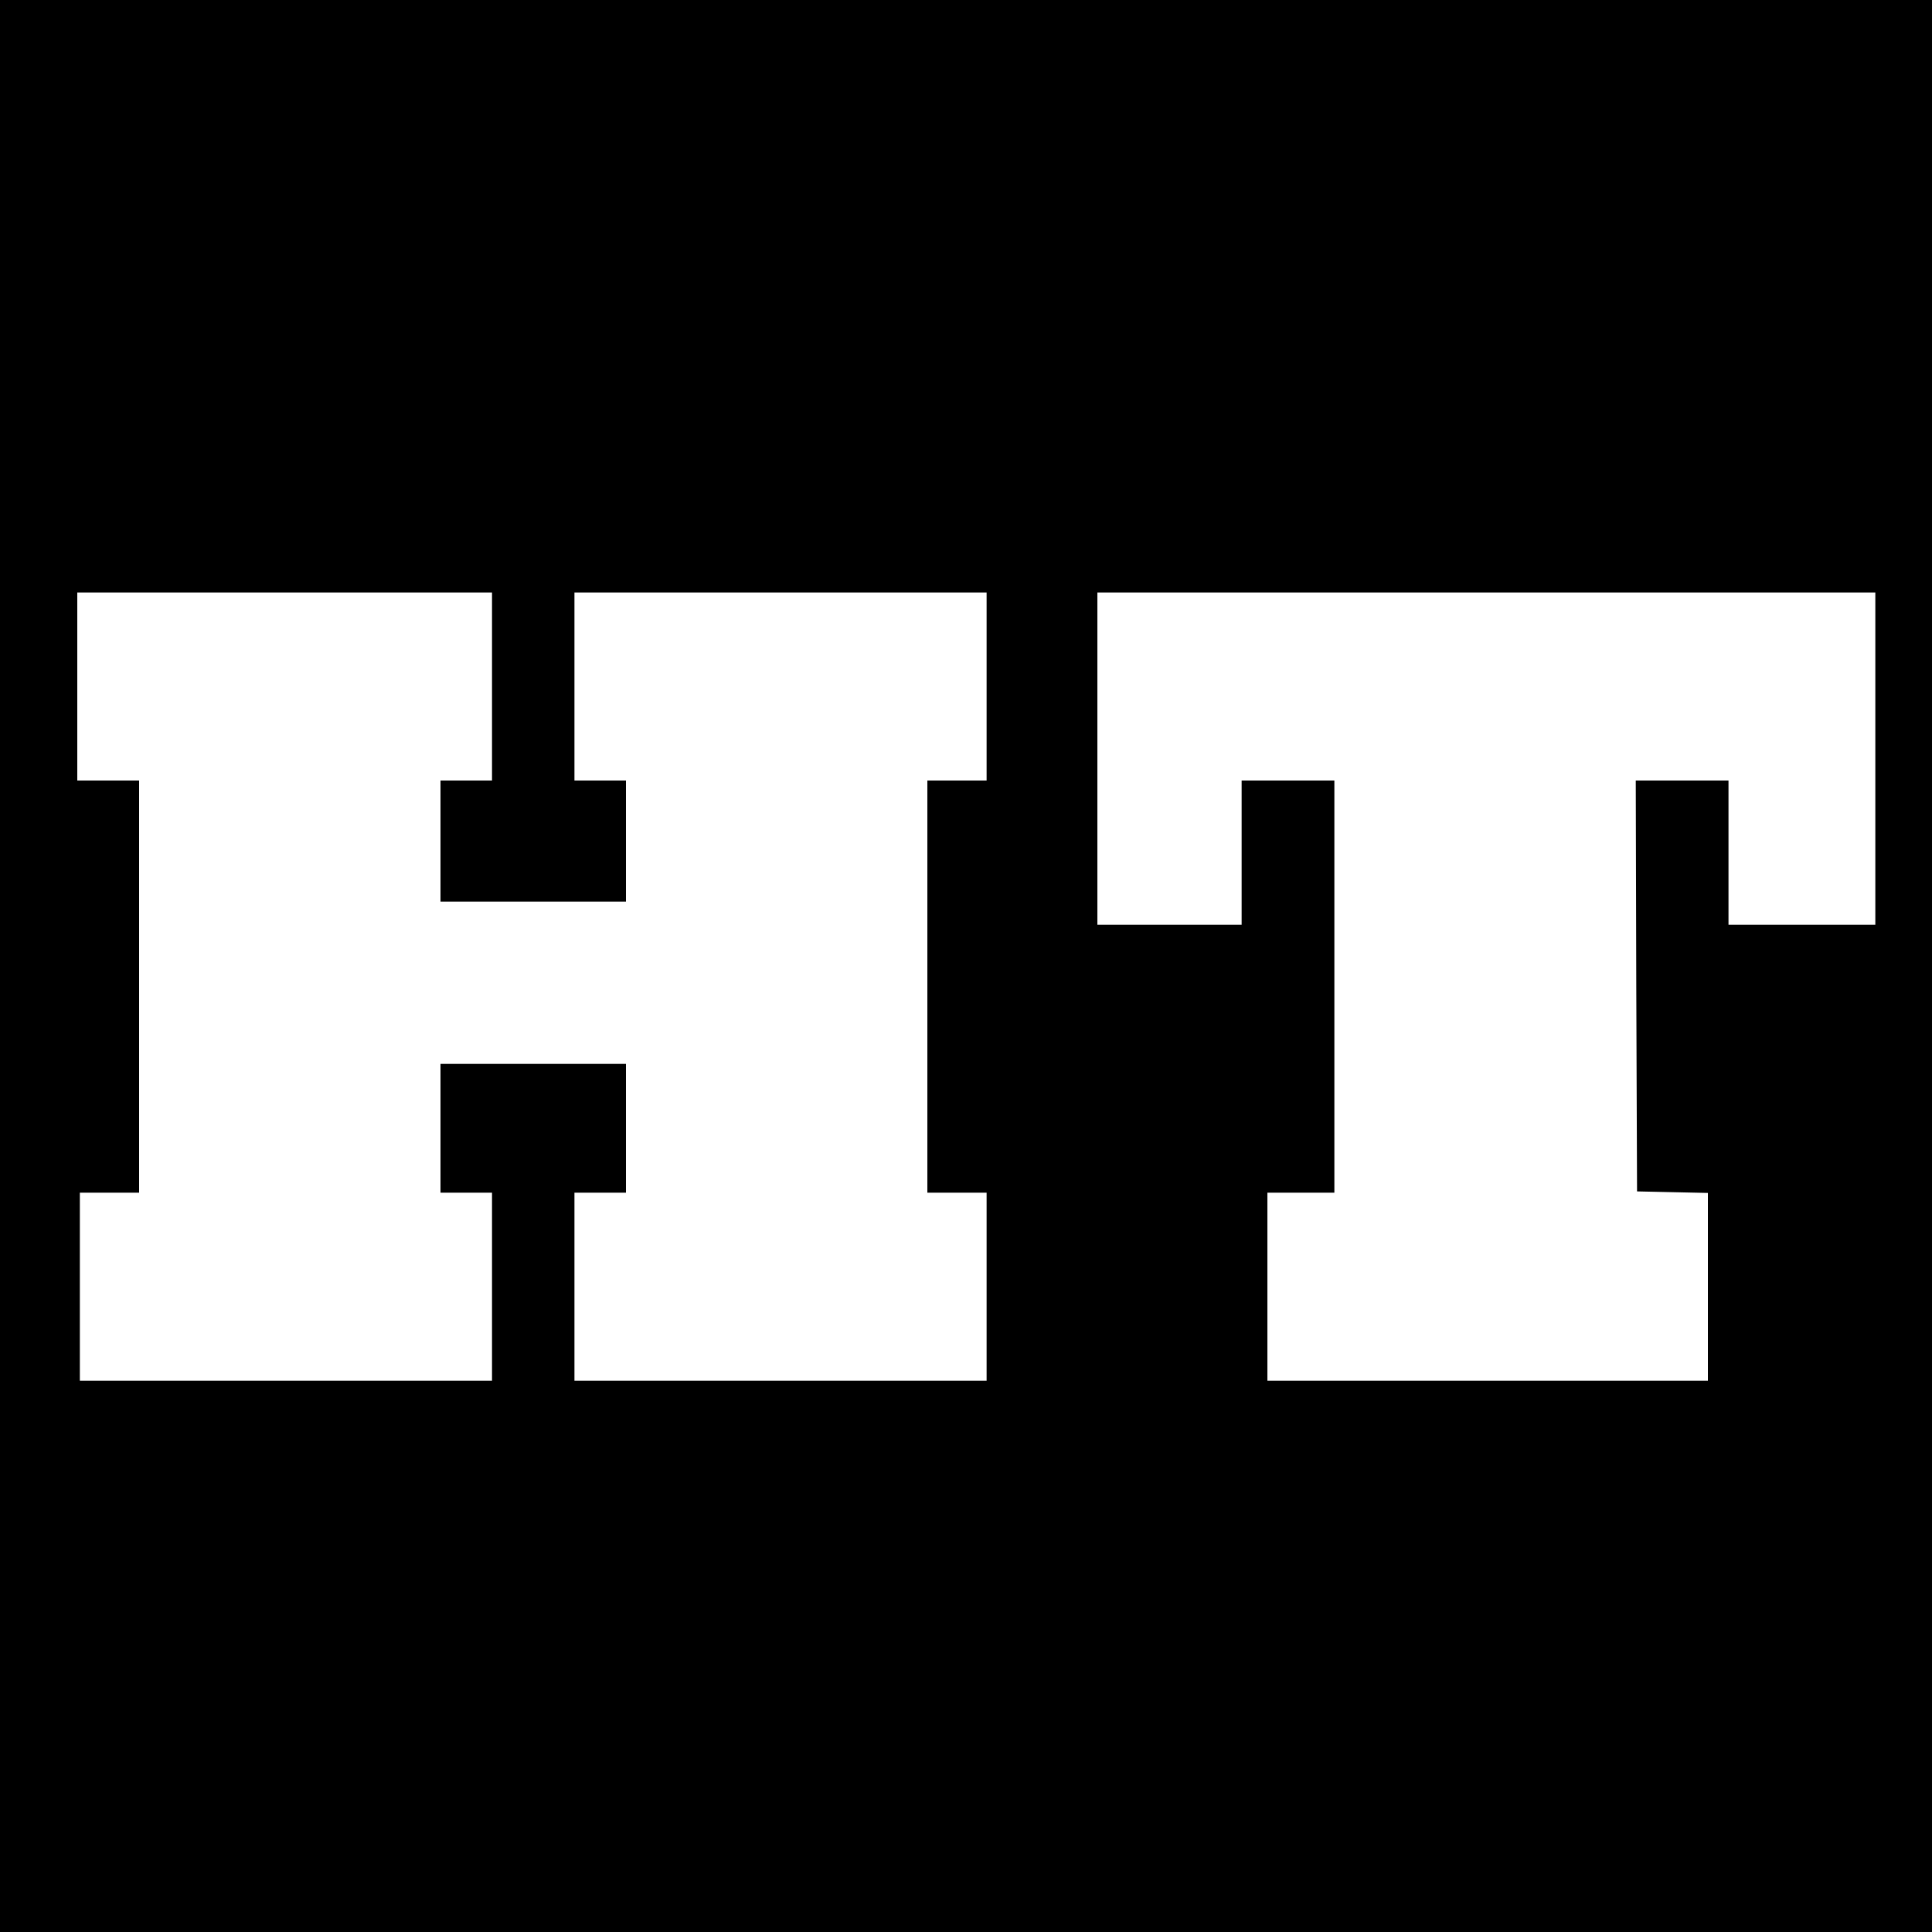
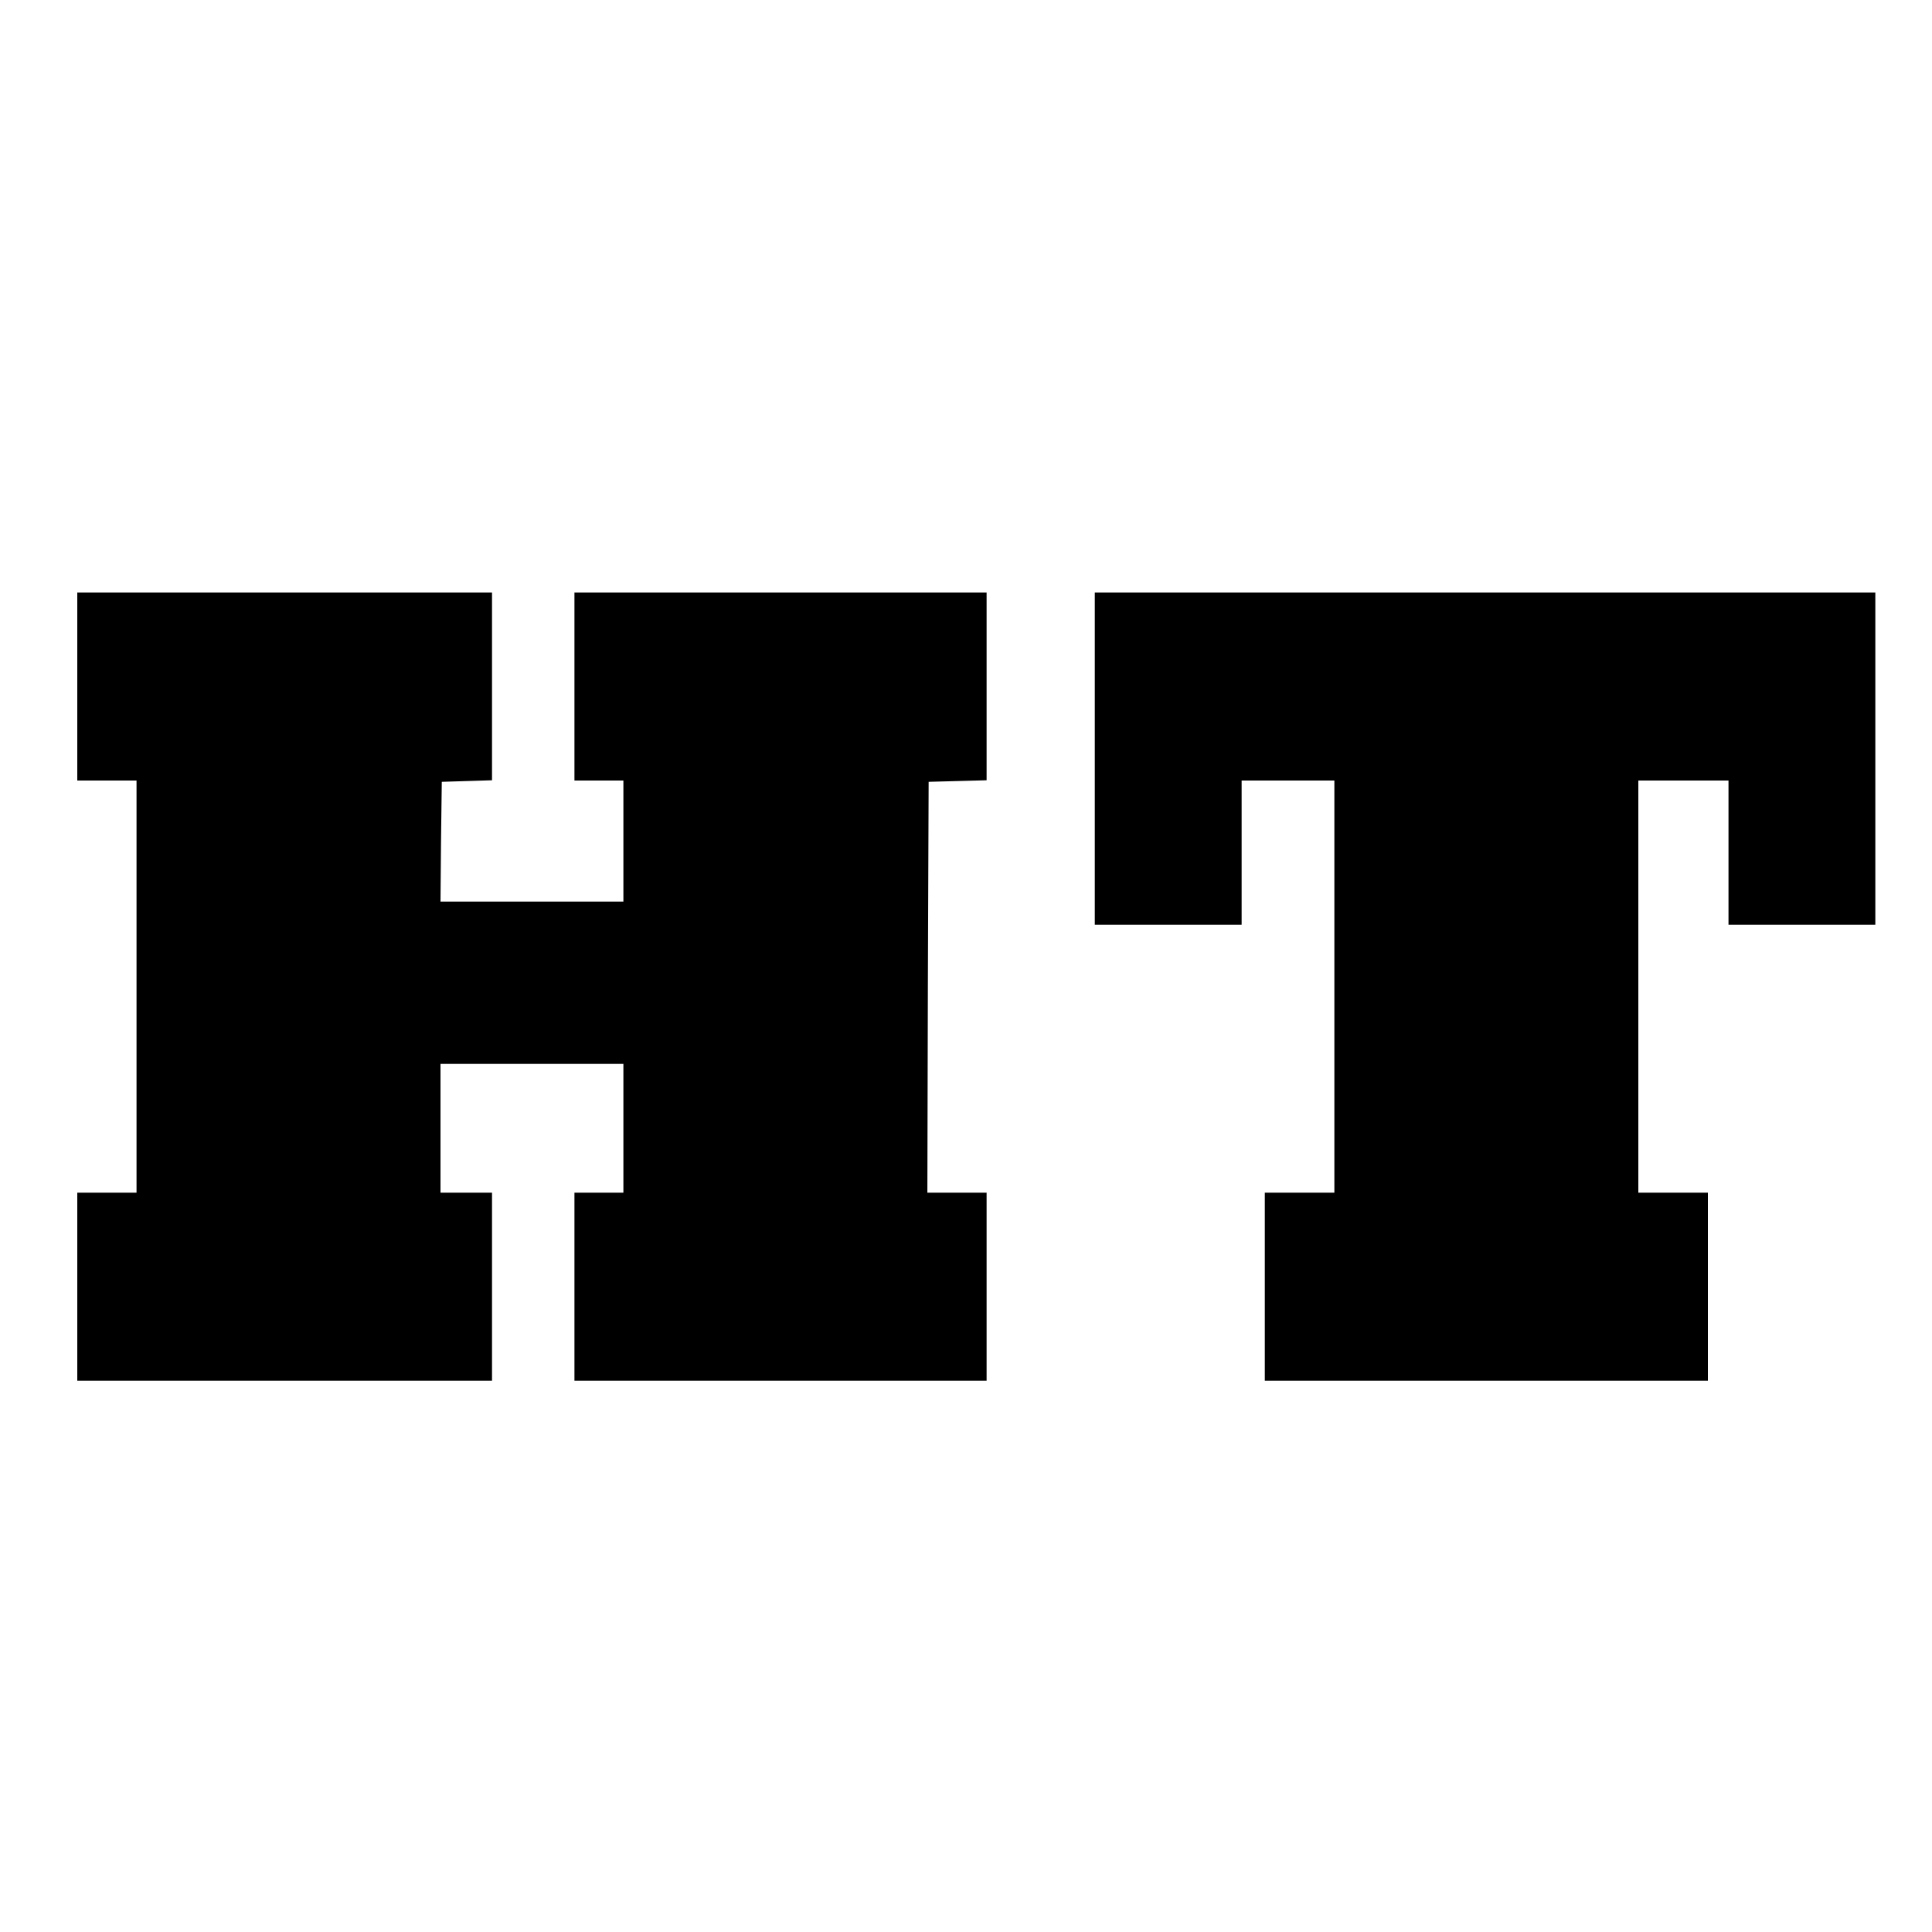
<svg xmlns="http://www.w3.org/2000/svg" version="1.0" width="750pt" height="750pt" viewBox="0 0 750 750" preserveAspectRatio="xMidYMid meet">
  <g transform="translate(0,750) scale(0.1,-0.1)" fill="#000000" stroke="none">
-     <path d="M0 3750 l0 -3750 3750 0 3750 0 0 3750 0 3750 -3750 0 -3750 0 0 -3750z m1910 1085 l0 -365 -100 0 -100 0 0 -235 0 -235 360 0 360 0 0 235 0 235 -100 0 -100 0 0 365 0 365 800 0 800 0 0 -365 0 -365 -115 0 -115 0 0 -800 0 -800 115 0 115 0 0 -365 0 -365 -800 0 -800 0 0 365 0 365 100 0 100 0 0 250 0 250 -360 0 -360 0 0 -250 0 -250 100 0 100 0 0 -365 0 -365 -800 0 -800 0 0 365 0 365 115 0 115 0 0 800 0 800 -120 0 -120 0 0 365 0 365 805 0 805 0 0 -365z m5370 -280 l0 -645 -285 0 -285 0 0 280 0 280 -180 0 -180 0 2 -797 3 -798 138 -3 137 -3 0 -364 0 -365 -855 0 -855 0 0 365 0 365 130 0 130 0 0 800 0 800 -180 0 -180 0 0 -280 0 -280 -280 0 -280 0 0 645 0 645 1510 0 1510 0 0 -645z" />
+     <path d="M300 4835 l0 -365 115 0 115 0 0 -800 0 -800 -115 0 -115 0 0 -365 0 -365 805 0 805 0 0 365 0 365 -100 0 -100 0 0 250 0 250 355 0 355 0 0 -250 0 -250 -95 0 -95 0 0 -365 0 -365 800 0 800 0 0 365 0 365 -115 0 -115 0 2 798 3 797 113 3 112 3 0 364 0 365 -800 0 -800 0 0 -365 0 -365 95 0 95 0 0 -235 0 -235 -355 0 -355 0 2 233 3 232 98 3 97 3 0 364 0 365 -805 0 -805 0 0 -365z" />
+     <path d="M4250 4555 l0 -645 285 0 285 0 0 280 0 280 180 0 180 0 0 -800 0 -800 -135 0 -135 0 0 -365 0 -365 860 0 860 0 0 365 0 365 -135 0 -135 0 0 800 0 800 175 0 175 0 0 -280 0 -280 285 0 285 0 0 645 0 645 -1515 0 -1515 0 0 -645z" />
  </g>
</svg>
